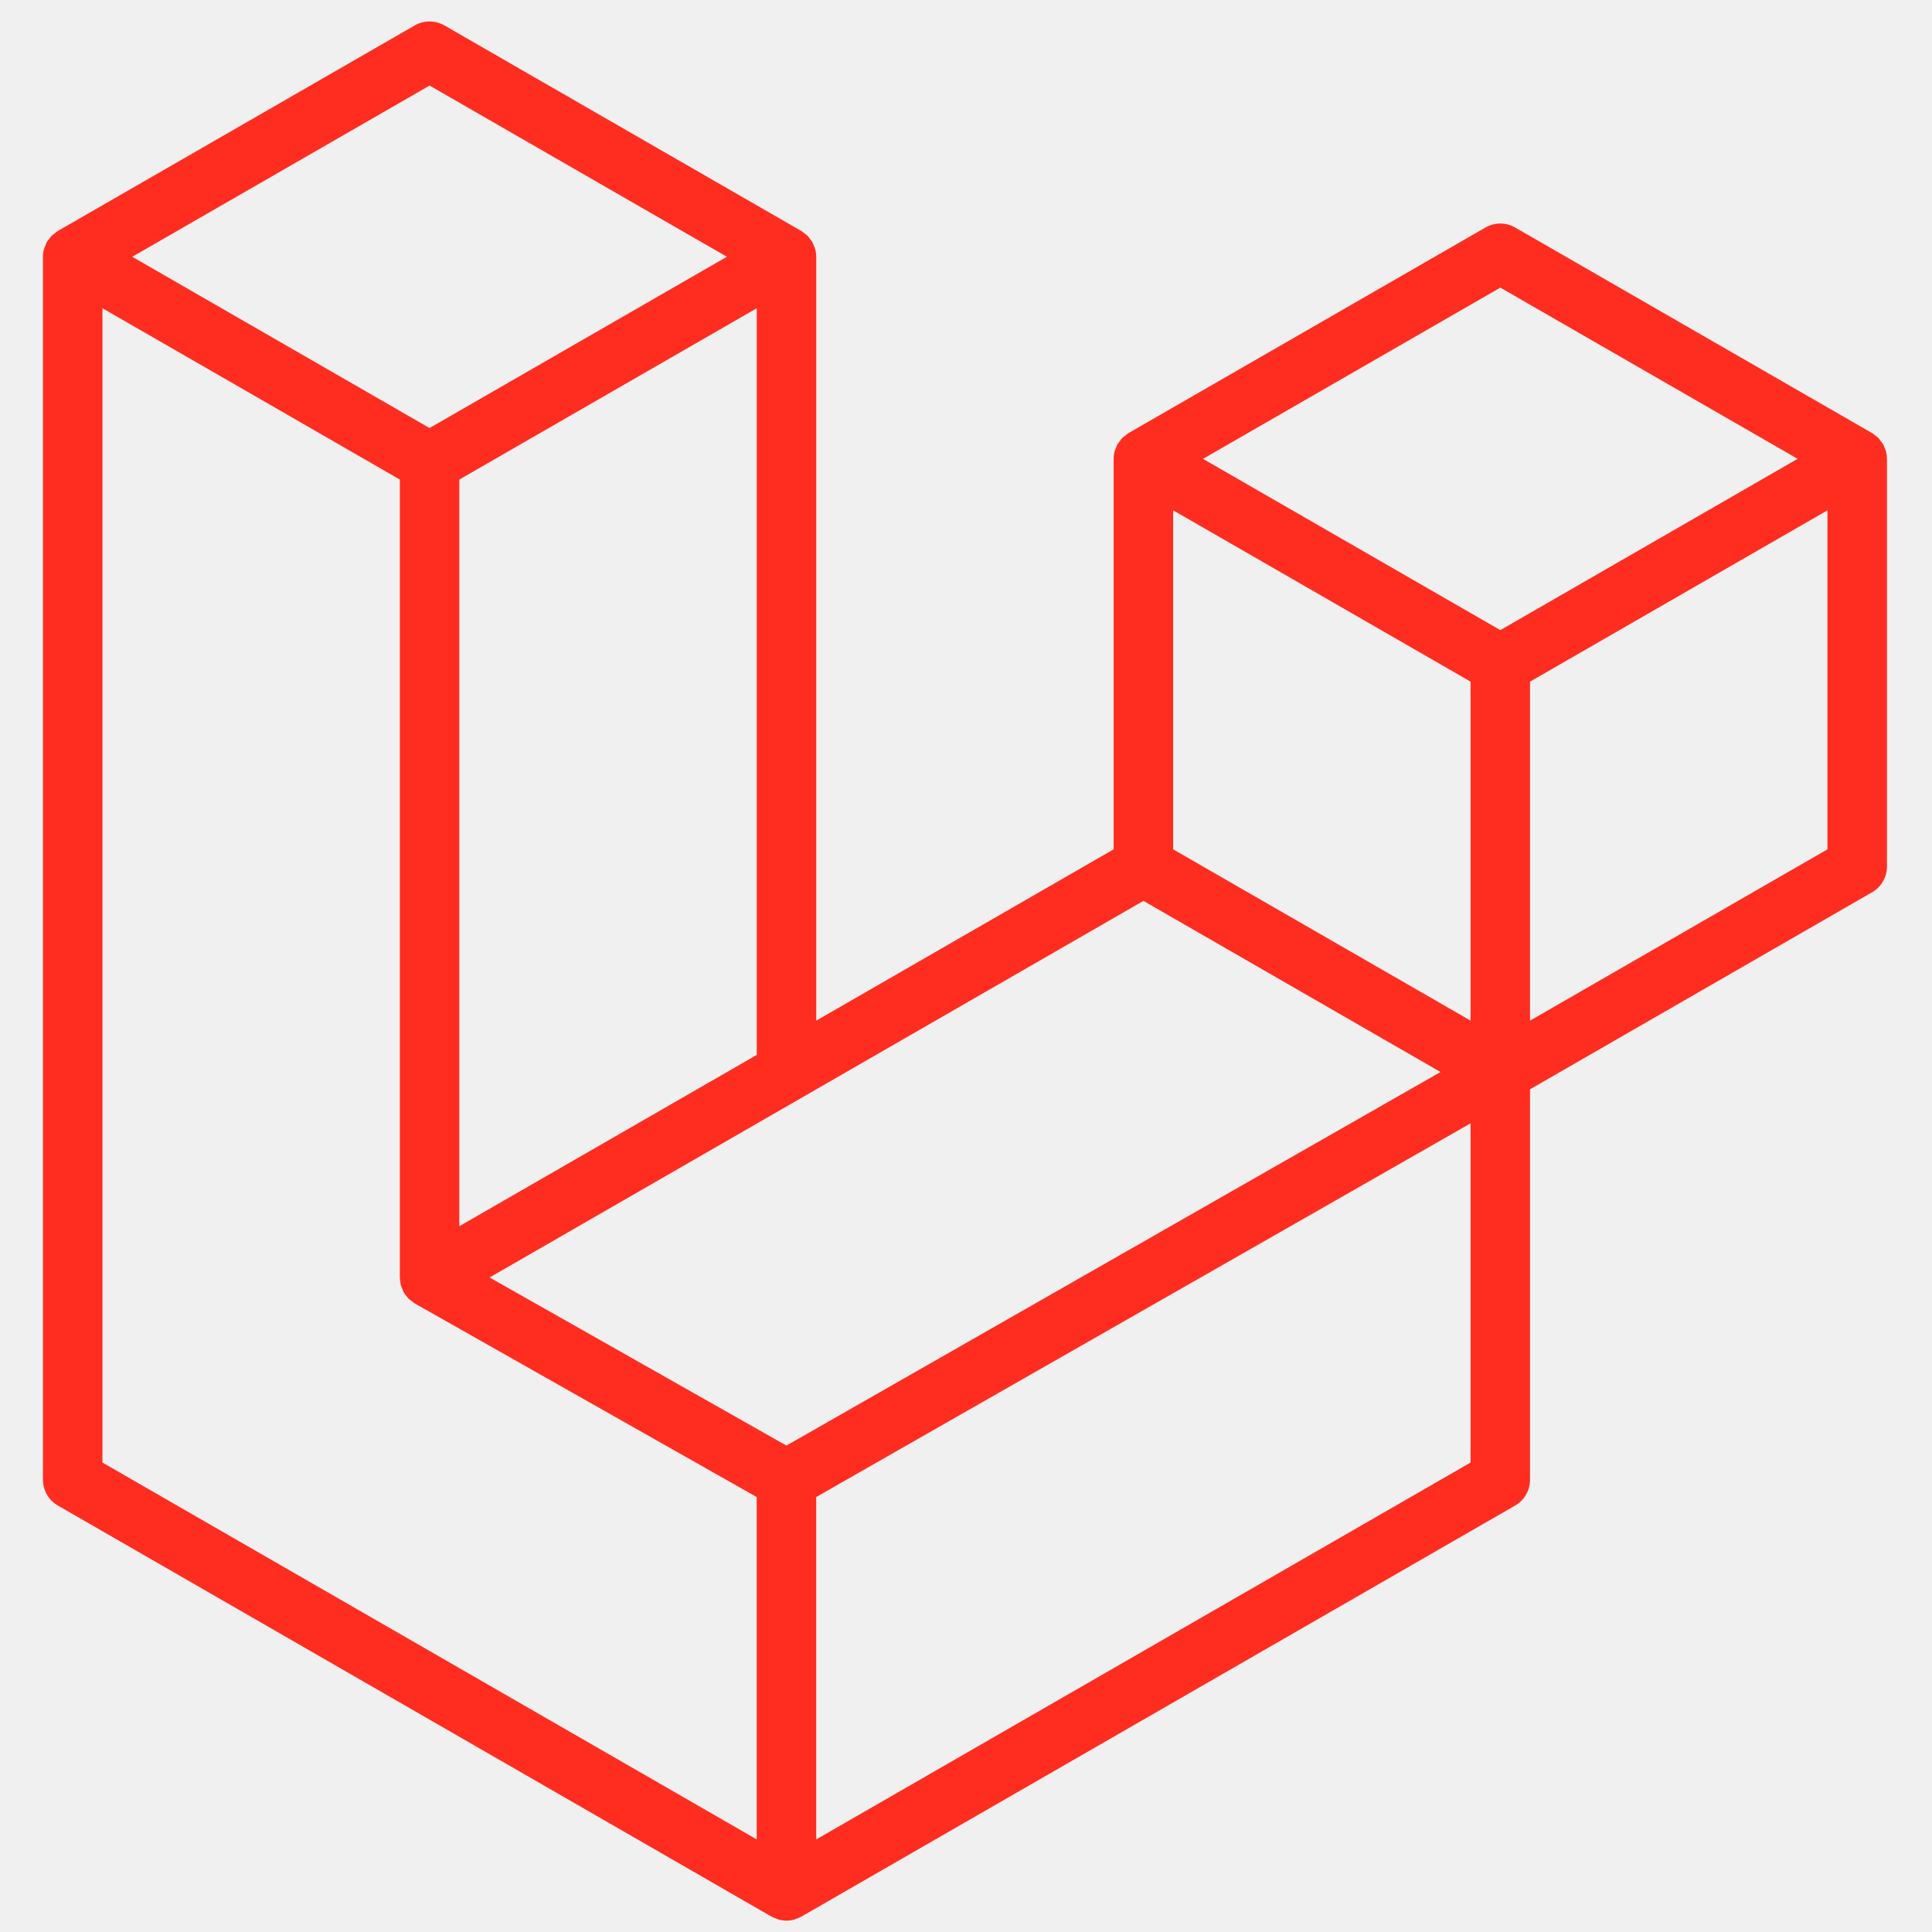
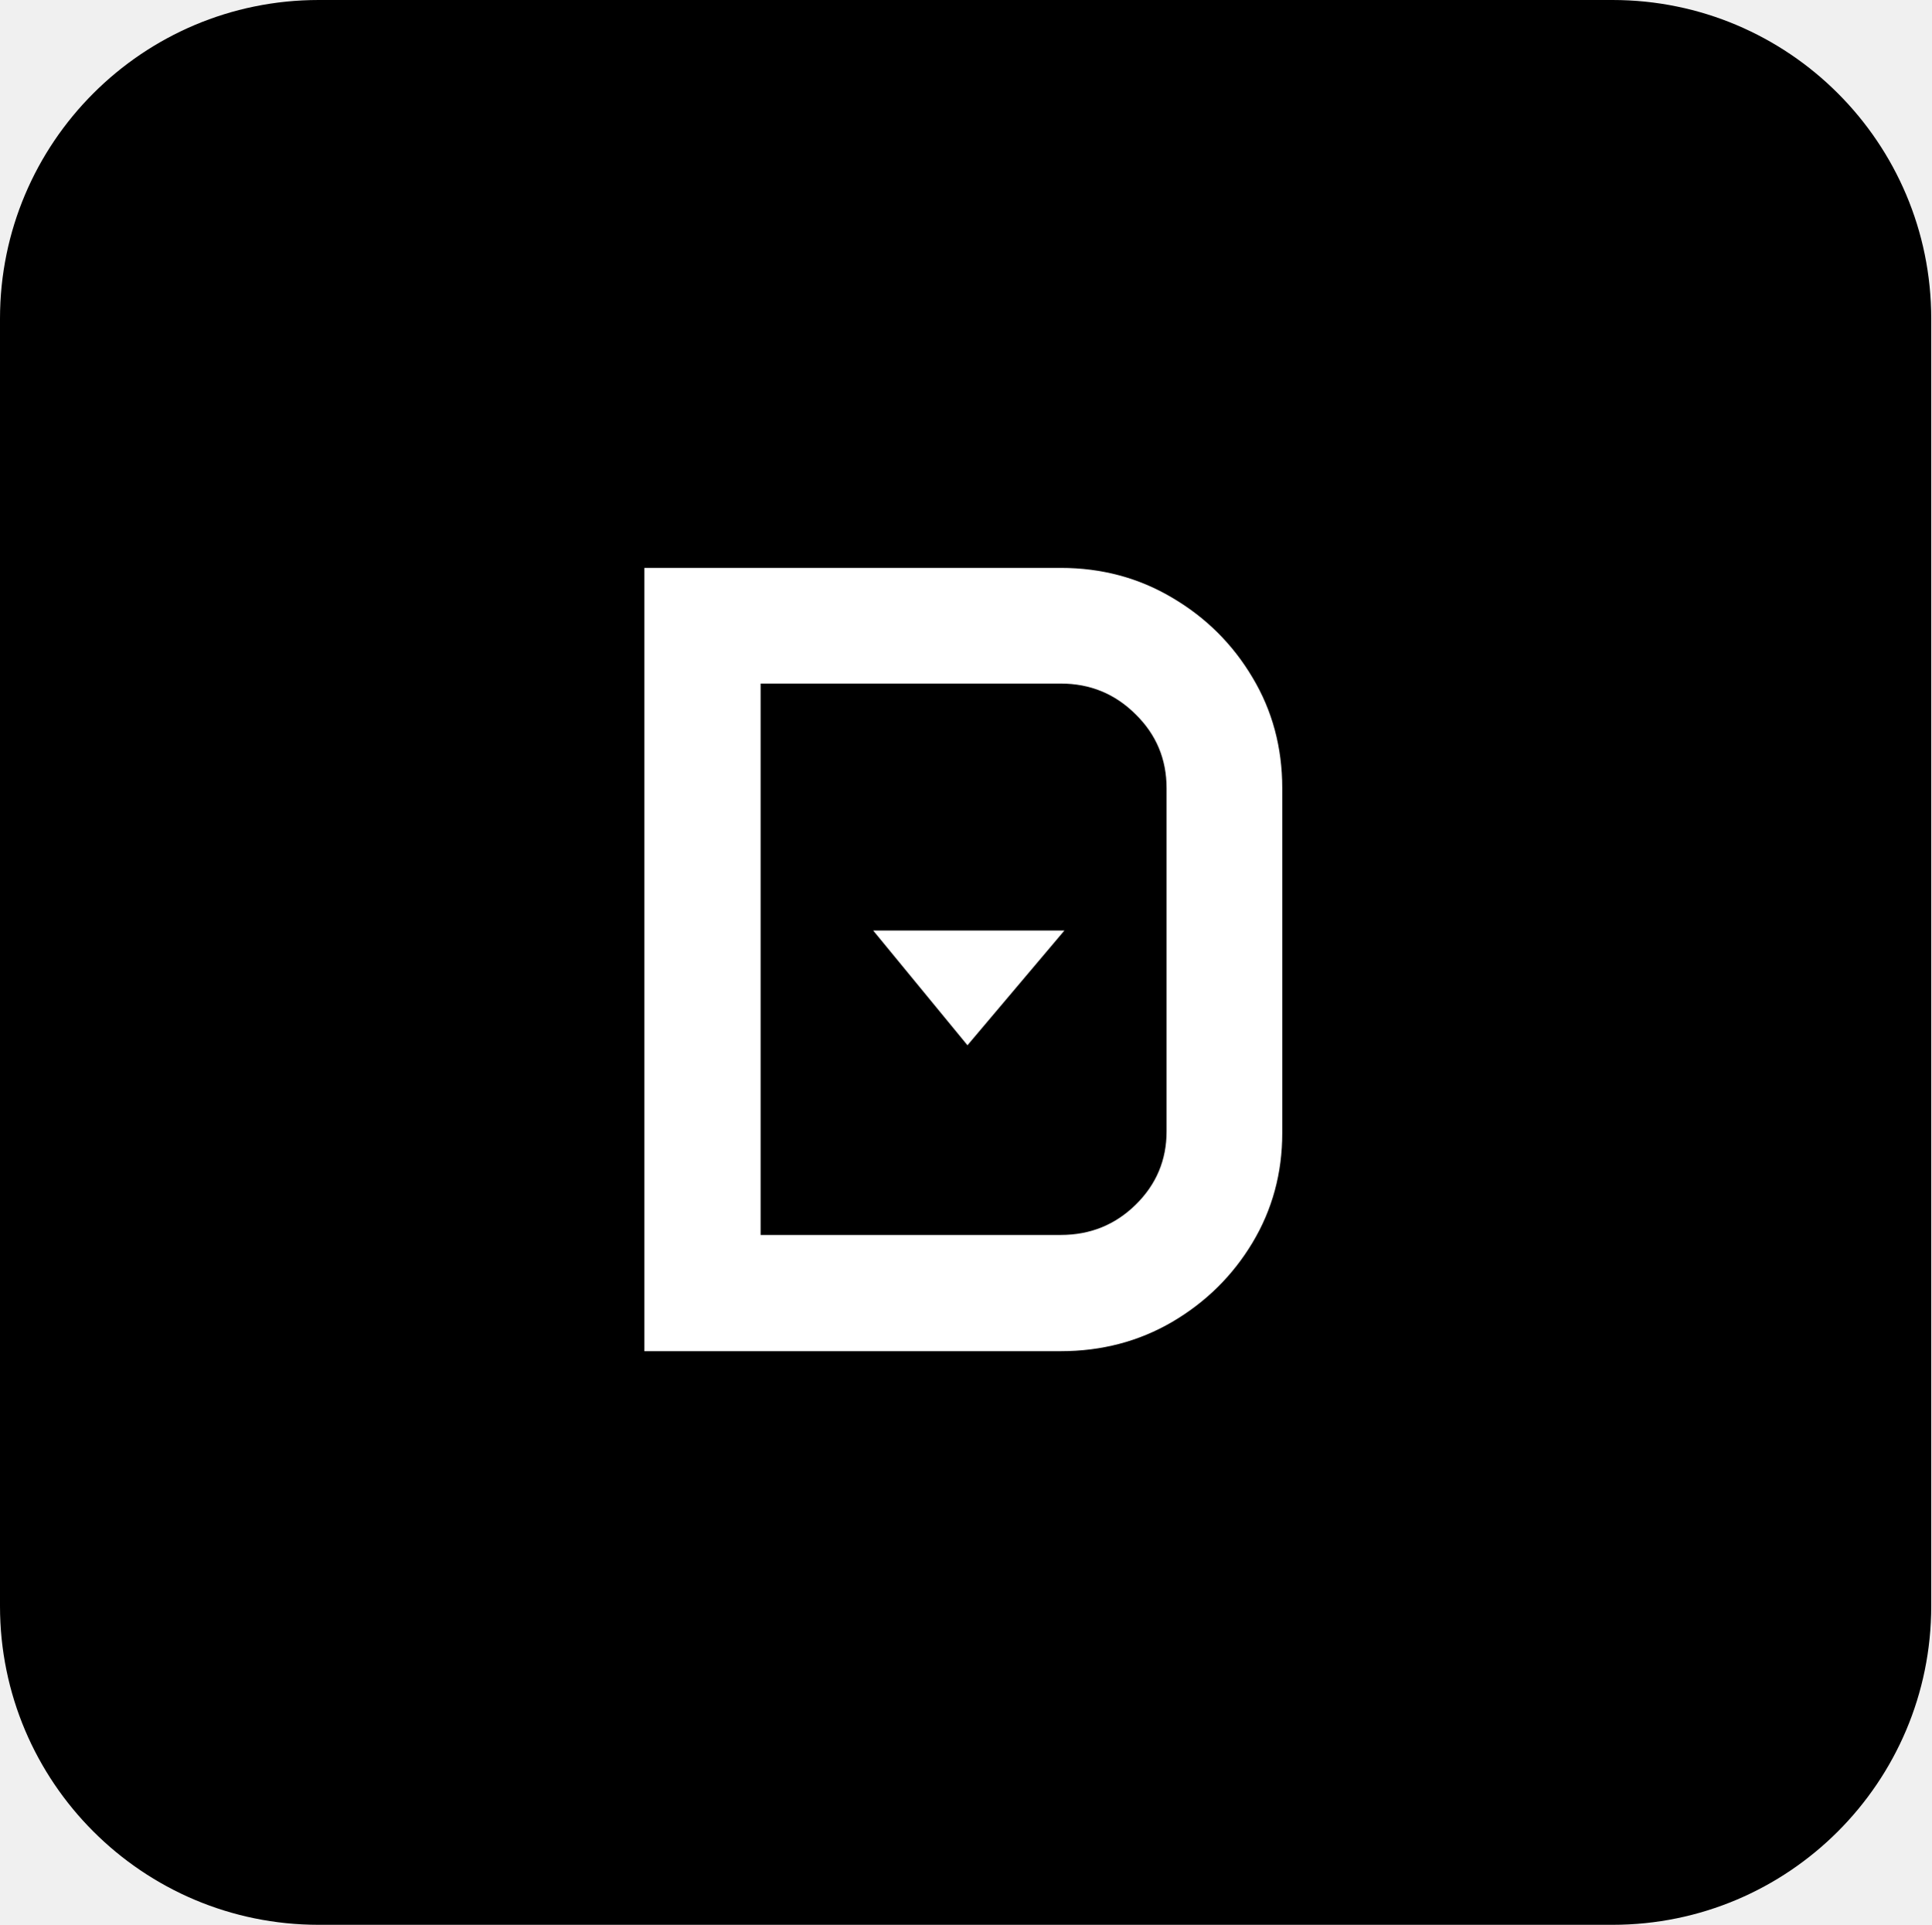
- <svg xmlns="http://www.w3.org/2000/svg" width="166" height="166" viewBox="0 0 166 166" fill="none">
-   <path fill-rule="evenodd" clip-rule="evenodd" d="M162.041 38.759C162.099 38.977 162.129 39.201 162.13 39.426V74.452C162.13 74.902 162.011 75.344 161.786 75.733C161.561 76.122 161.237 76.444 160.847 76.668L131.462 93.594V127.141C131.462 128.054 130.977 128.897 130.186 129.357L68.847 164.683C68.707 164.763 68.554 164.814 68.401 164.868C68.343 164.887 68.289 164.922 68.228 164.938C67.8 165.051 67.349 165.051 66.92 164.938C66.85 164.919 66.786 164.881 66.719 164.855C66.579 164.804 66.432 164.76 66.298 164.683L4.972 129.357C4.583 129.133 4.259 128.81 4.034 128.421C3.808 128.032 3.69 127.591 3.689 127.141L3.689 22.063C3.689 21.834 3.721 21.61 3.779 21.393C3.798 21.32 3.843 21.253 3.868 21.179C3.916 21.045 3.961 20.908 4.031 20.783C4.079 20.7 4.149 20.633 4.206 20.557C4.28 20.454 4.347 20.349 4.433 20.26C4.506 20.186 4.602 20.132 4.685 20.068C4.778 19.992 4.861 19.909 4.966 19.848L35.633 2.185C36.022 1.961 36.462 1.844 36.91 1.844C37.358 1.844 37.798 1.961 38.186 2.185L68.851 19.848H68.857C68.959 19.912 69.045 19.992 69.138 20.065C69.221 20.129 69.313 20.186 69.387 20.257C69.476 20.349 69.54 20.454 69.616 20.557C69.671 20.633 69.744 20.7 69.789 20.783C69.862 20.911 69.904 21.045 69.955 21.179C69.98 21.253 70.025 21.32 70.044 21.396C70.103 21.614 70.133 21.838 70.133 22.063V87.694L95.686 72.974V39.423C95.686 39.2 95.718 38.973 95.775 38.759C95.798 38.683 95.839 38.615 95.865 38.542C95.916 38.408 95.96 38.271 96.031 38.146C96.079 38.063 96.149 37.996 96.203 37.92C96.279 37.818 96.343 37.712 96.433 37.623C96.506 37.549 96.599 37.495 96.681 37.431C96.777 37.355 96.86 37.272 96.962 37.211L127.633 19.548C128.021 19.324 128.461 19.206 128.91 19.206C129.358 19.206 129.798 19.324 130.186 19.548L160.85 37.211C160.959 37.275 161.042 37.355 161.137 37.428C161.217 37.492 161.31 37.549 161.383 37.62C161.473 37.712 161.536 37.818 161.613 37.92C161.67 37.996 161.741 38.063 161.785 38.146C161.859 38.271 161.9 38.408 161.951 38.542C161.98 38.615 162.021 38.683 162.041 38.759ZM157.018 72.974V43.848L146.287 50.028L131.462 58.568V87.694L157.021 72.974H157.018ZM126.354 125.663V96.518L111.771 104.85L70.13 128.626V158.046L126.354 125.663ZM8.801 26.485V125.663L65.018 158.043V128.629L35.649 112L35.64 111.994L35.627 111.988C35.528 111.93 35.445 111.847 35.353 111.777C35.273 111.713 35.18 111.662 35.11 111.592L35.104 111.582C35.021 111.502 34.963 111.403 34.893 111.314C34.829 111.228 34.753 111.154 34.702 111.065L34.699 111.055C34.641 110.96 34.606 110.845 34.565 110.736C34.523 110.64 34.469 110.551 34.443 110.449C34.411 110.328 34.405 110.197 34.392 110.072C34.379 109.976 34.354 109.881 34.354 109.785V109.778V41.205L19.532 32.662L8.801 26.485ZM36.913 7.35L11.364 22.063L36.907 36.777L62.453 22.06L36.907 7.35H36.913ZM50.2 99.174L65.022 90.637V26.485L54.291 32.665L39.466 41.205V105.357L50.2 99.174ZM128.91 24.713L103.363 39.426L128.91 54.14L154.453 39.423L128.91 24.713ZM126.354 58.568L111.529 50.028L100.798 43.848V72.974L115.619 81.511L126.354 87.694V58.568ZM67.571 124.205L105.042 102.803L123.772 92.109L98.245 77.405L68.854 94.334L42.066 109.762L67.571 124.205Z" fill="#FF2D20" />
+ <svg xmlns="http://www.w3.org/2000/svg" width="303" height="302" viewBox="0 0 303 302" fill="none">
+   <rect width="303" height="302" rx="50" fill="black" />
+   <path d="M101.1 89.103H166.438C172.833 89.103 178.652 90.658 183.896 93.769C189.196 96.881 193.402 101.058 196.514 106.301C199.625 111.487 201.181 117.277 201.181 123.673V177.775C201.181 184.056 199.625 189.789 196.514 194.974C193.402 200.16 189.196 204.308 183.896 207.419C178.652 210.473 172.833 212 166.438 212H101.1V89.103ZM166.438 193.764C171.047 193.764 174.965 192.18 178.191 189.011C181.418 185.842 183.031 182.01 183.031 177.516V123.673C183.031 119.121 181.418 115.261 178.191 112.092C174.965 108.865 171.047 107.252 166.438 107.252H119.335V193.764H166.438Z" fill="white" />
+   <path d="M151.791 164L167 146H137L151.791 164Z" fill="white" />
</svg>
